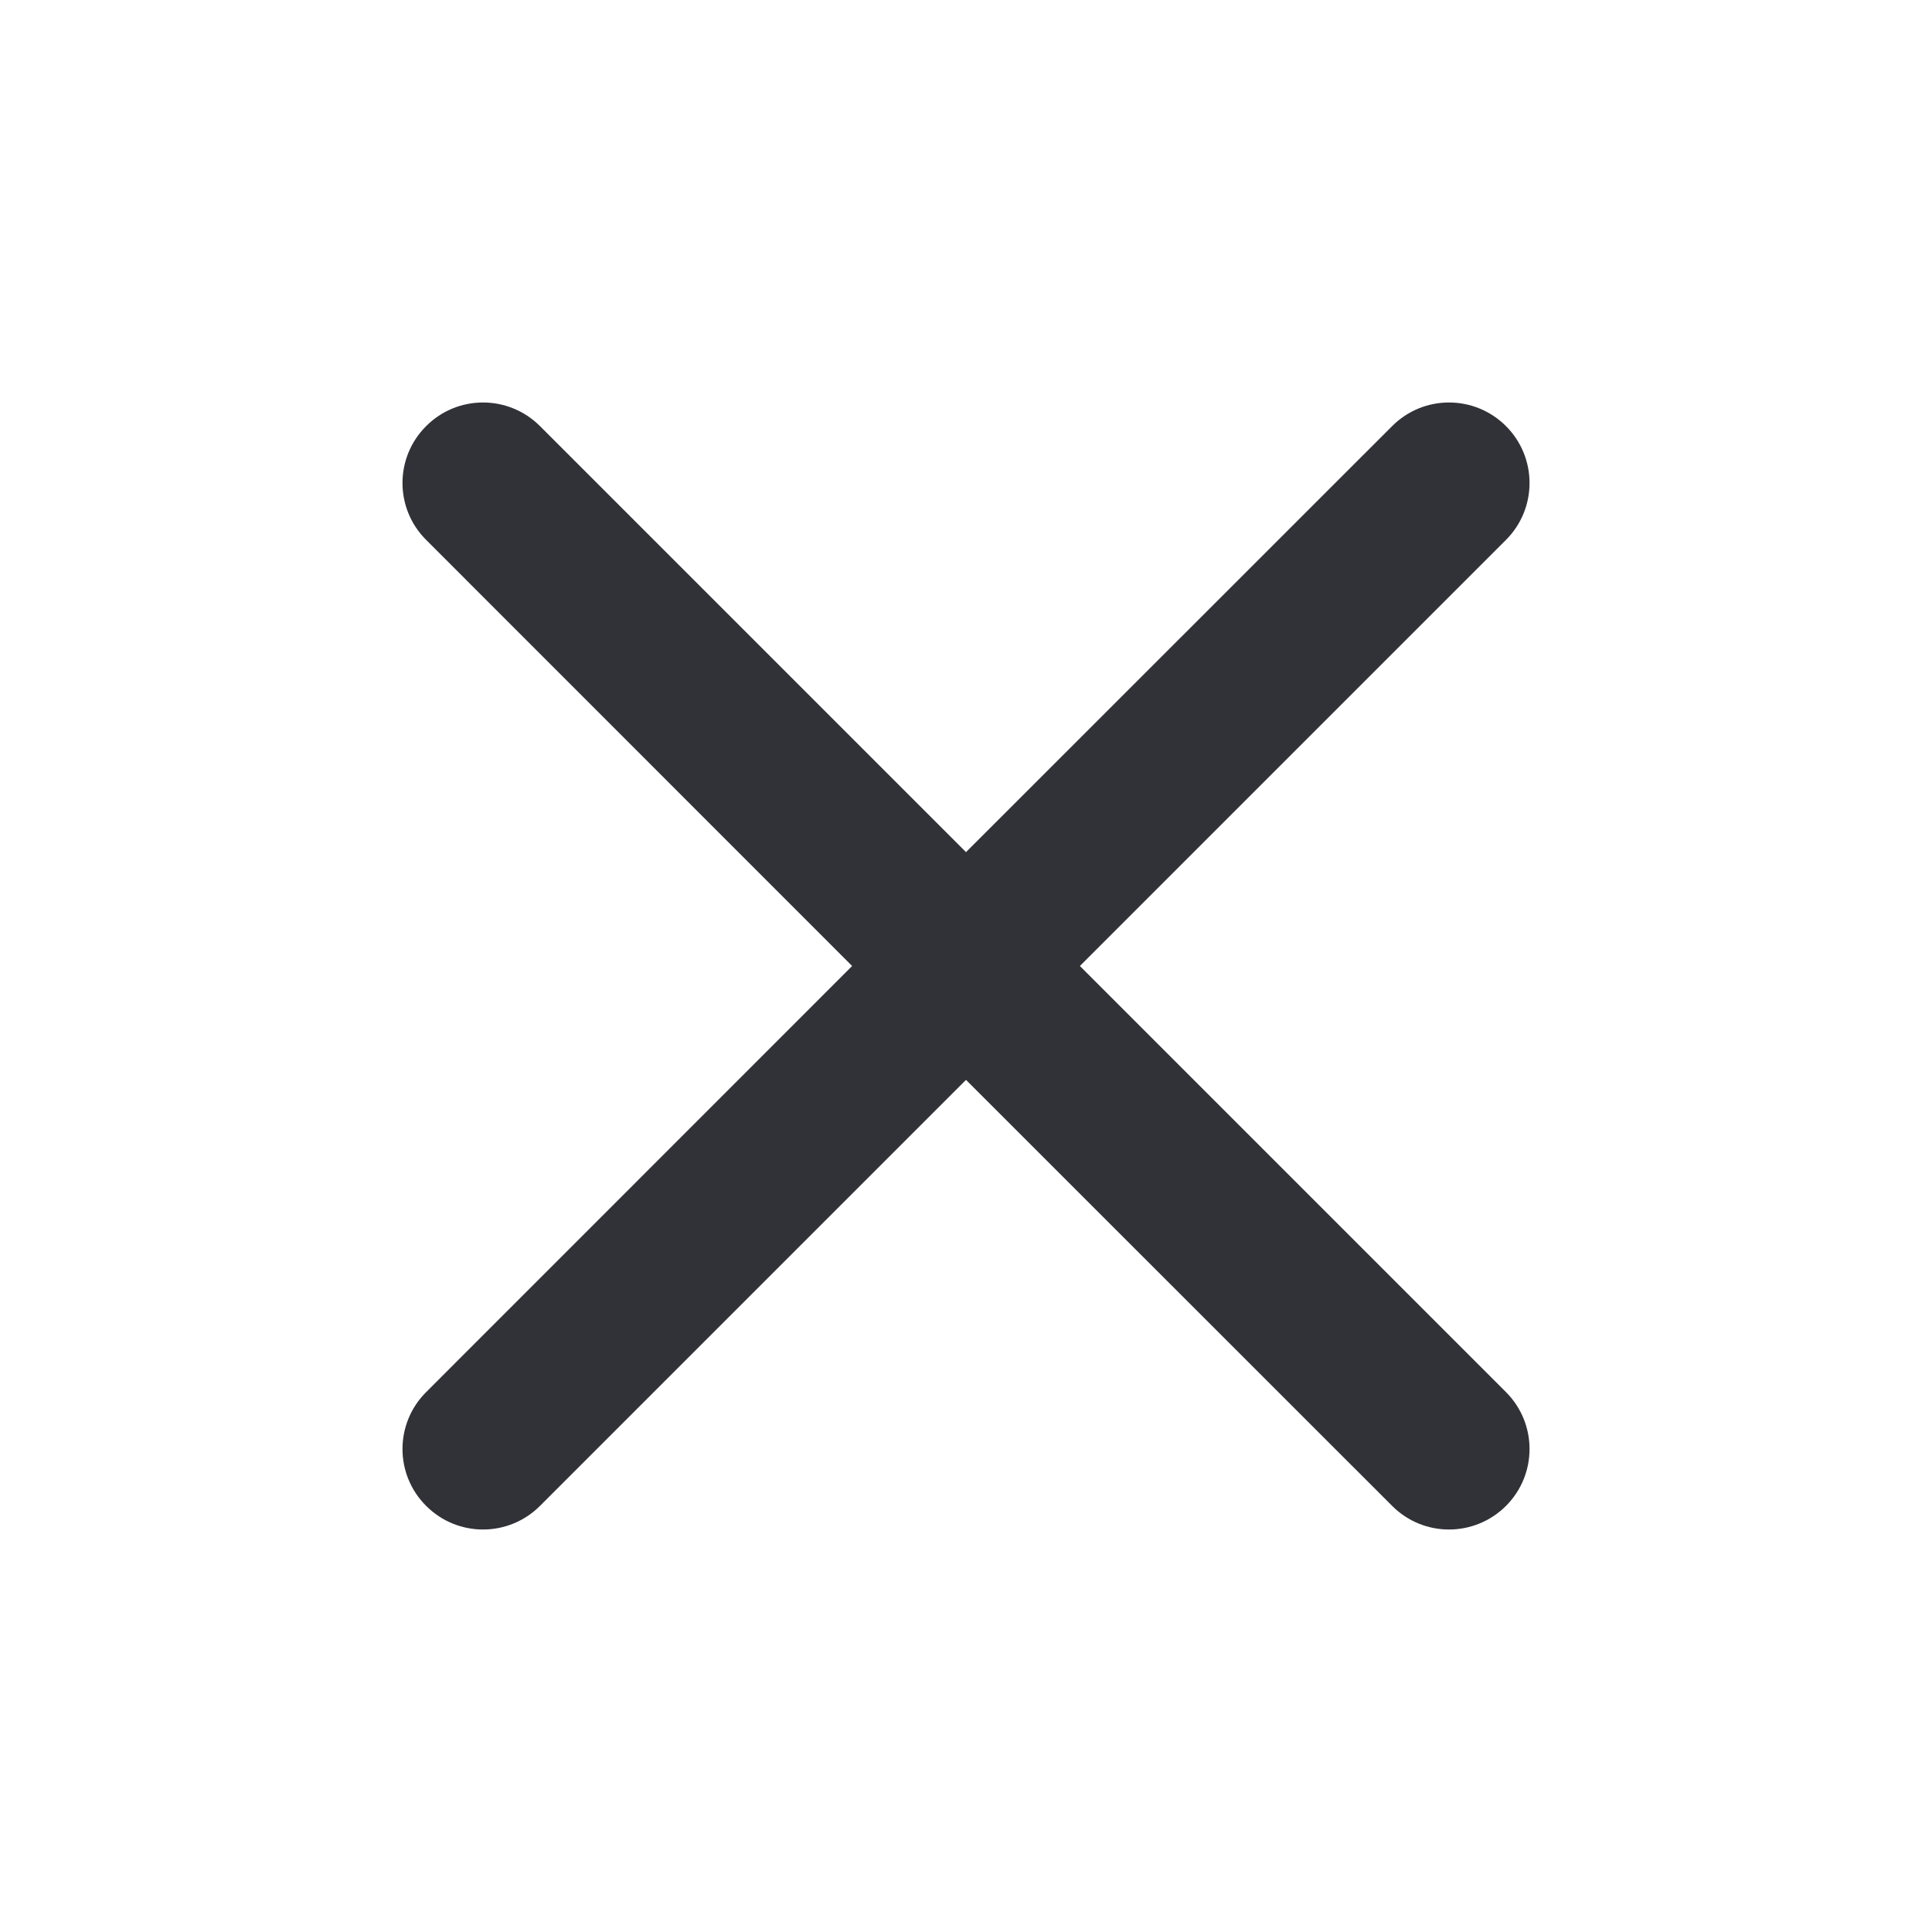
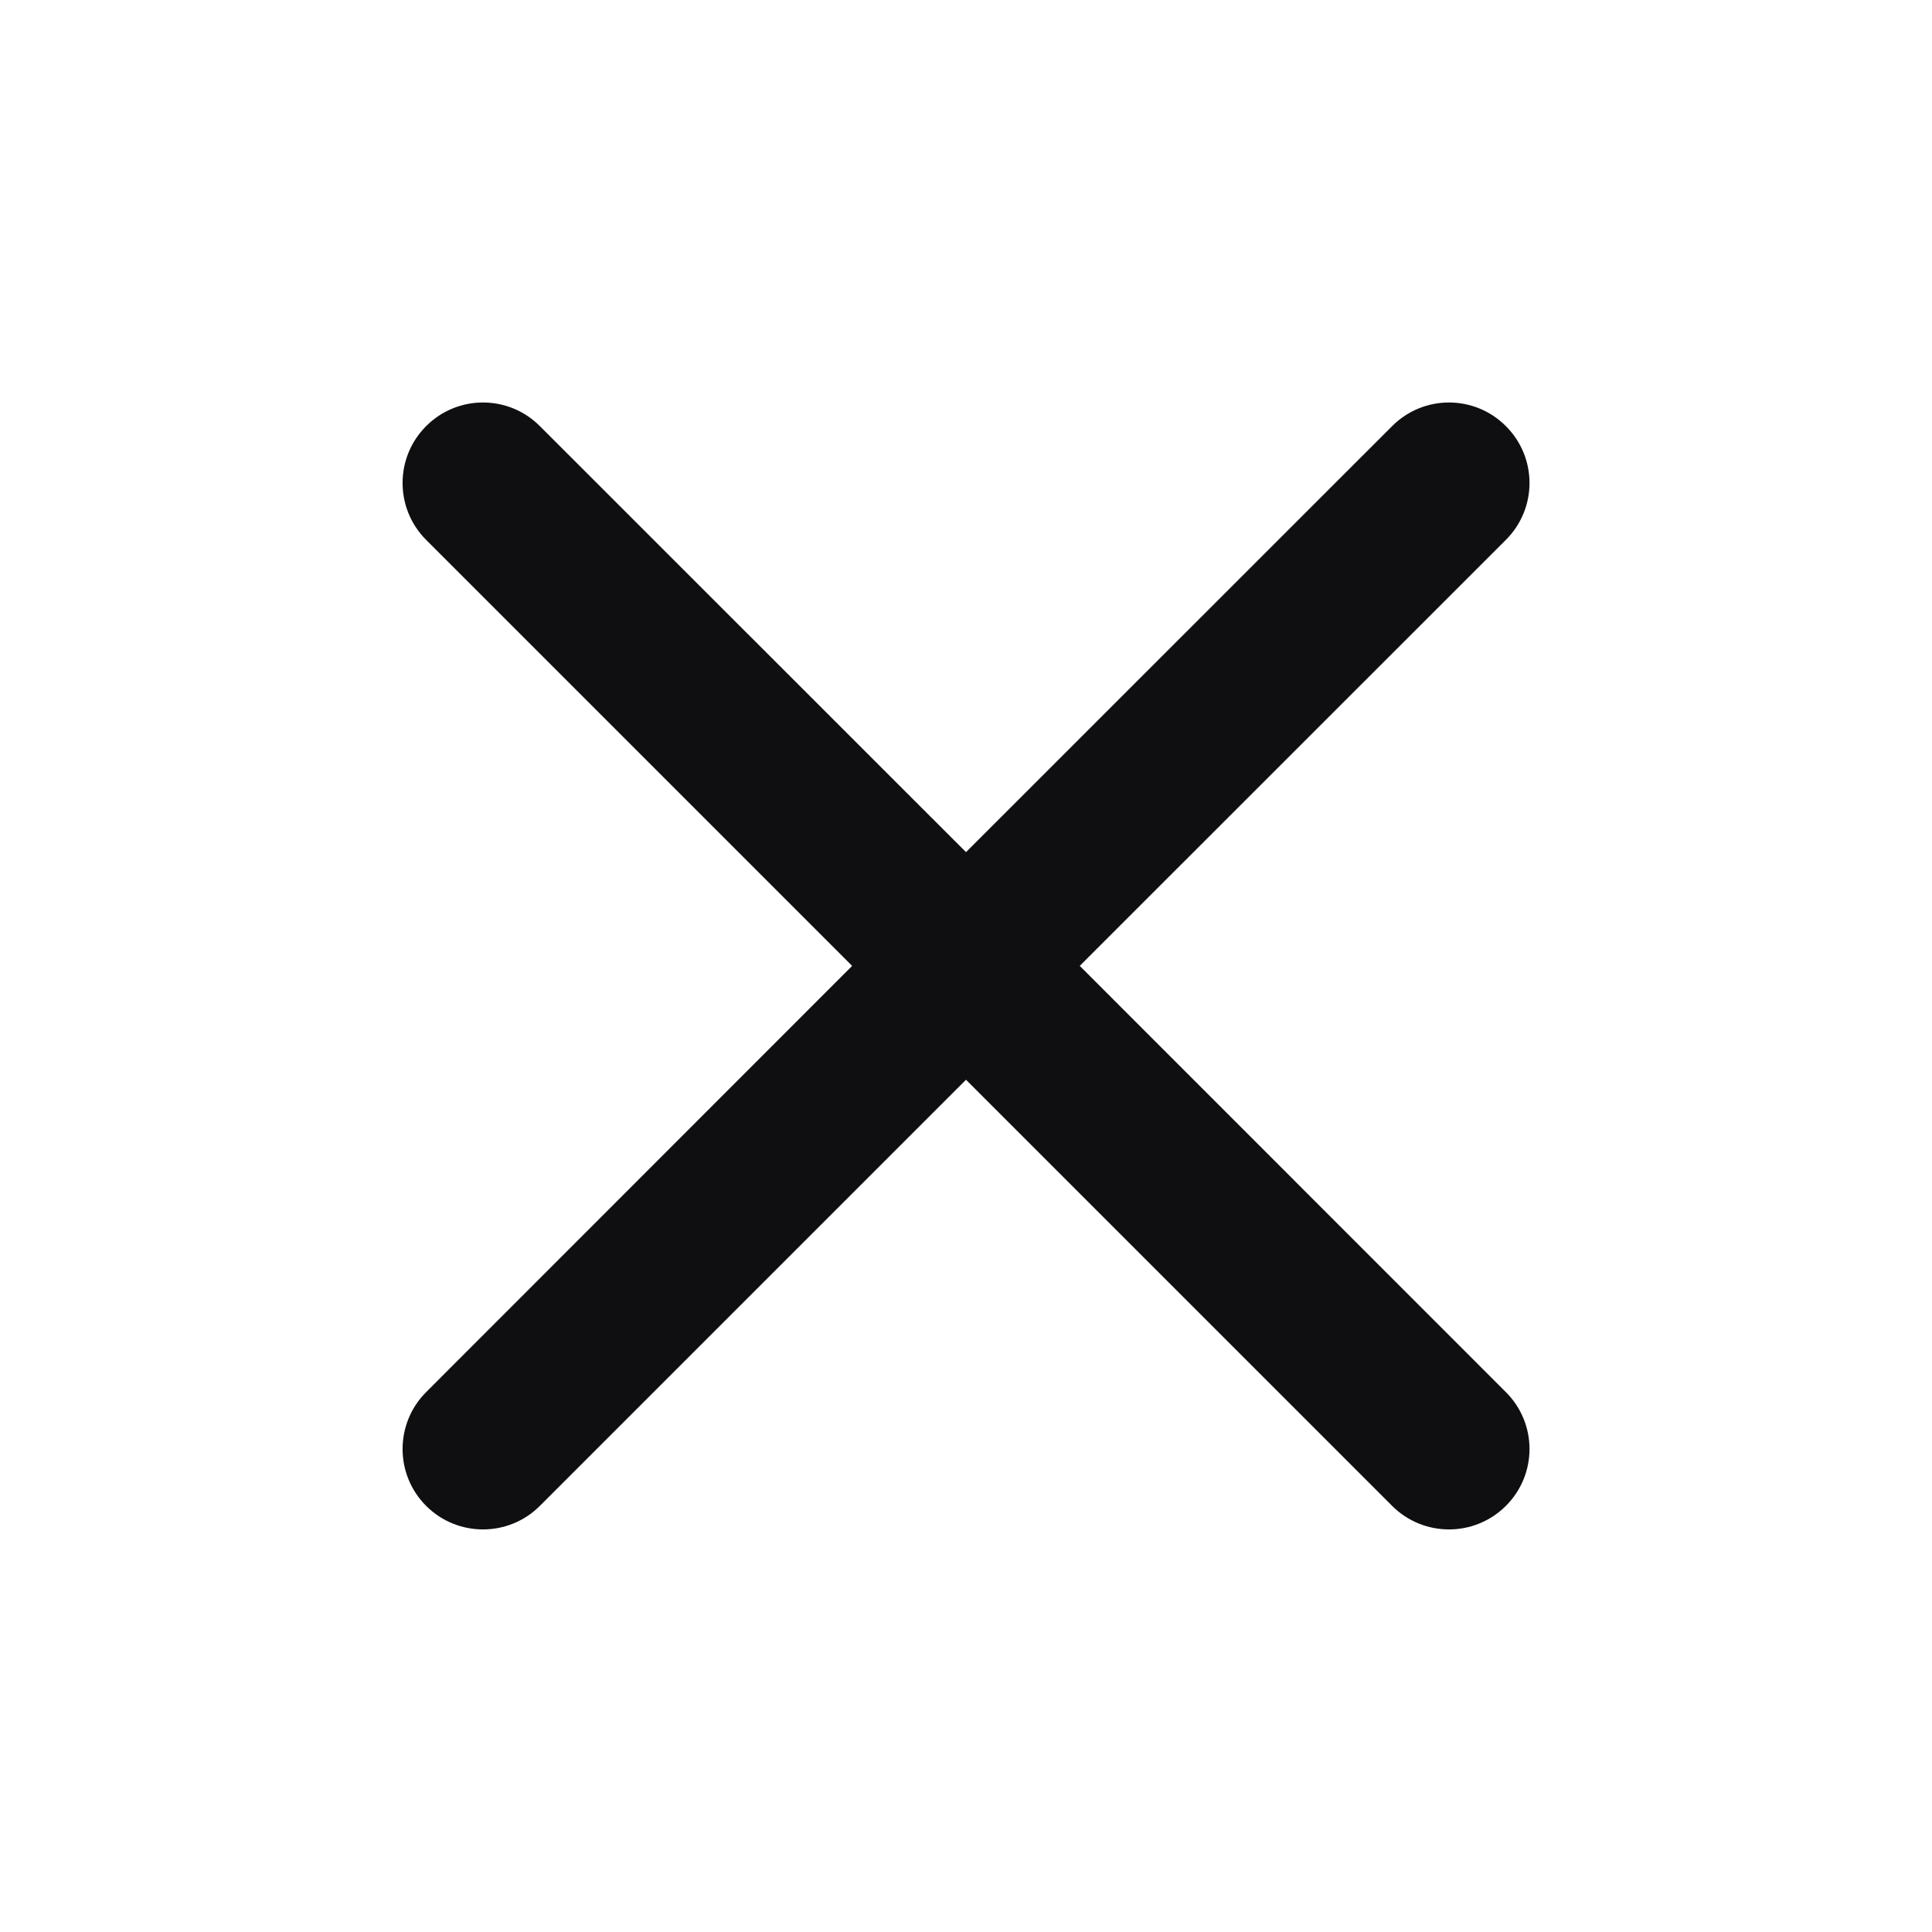
<svg xmlns="http://www.w3.org/2000/svg" width="16" height="16" viewBox="0 0 16 16" fill="none">
-   <path fill-rule="evenodd" clip-rule="evenodd" d="M12.472 4.471C12.732 4.211 12.732 3.789 12.472 3.529C12.211 3.268 11.789 3.268 11.529 3.529L8 7.057L4.472 3.529C4.211 3.268 3.789 3.268 3.529 3.529C3.268 3.789 3.268 4.211 3.529 4.471L7.057 8L3.529 11.529C3.268 11.789 3.268 12.211 3.529 12.471C3.789 12.732 4.211 12.732 4.472 12.471L8 8.943L11.529 12.471C11.789 12.732 12.211 12.732 12.472 12.471C12.732 12.211 12.732 11.789 12.472 11.529L8.943 8L12.472 4.471Z" fill="#313237" />
+   <path d="M11.529 3.529C11.789 3.268 12.211 3.268 12.471 3.529C12.732 3.789 12.732 4.211 12.471 4.471L8.942 7.999L12.471 11.529C12.732 11.789 12.732 12.211 12.471 12.471C12.211 12.731 11.789 12.731 11.529 12.471L8 8.942L4.471 12.471C4.211 12.731 3.789 12.731 3.529 12.471C3.269 12.211 3.269 11.789 3.529 11.529L7.057 7.999L3.529 4.471C3.269 4.211 3.269 3.789 3.529 3.529C3.789 3.268 4.211 3.268 4.471 3.529L8 7.057L11.529 3.529Z" fill="#0F0F11" />
</svg>
